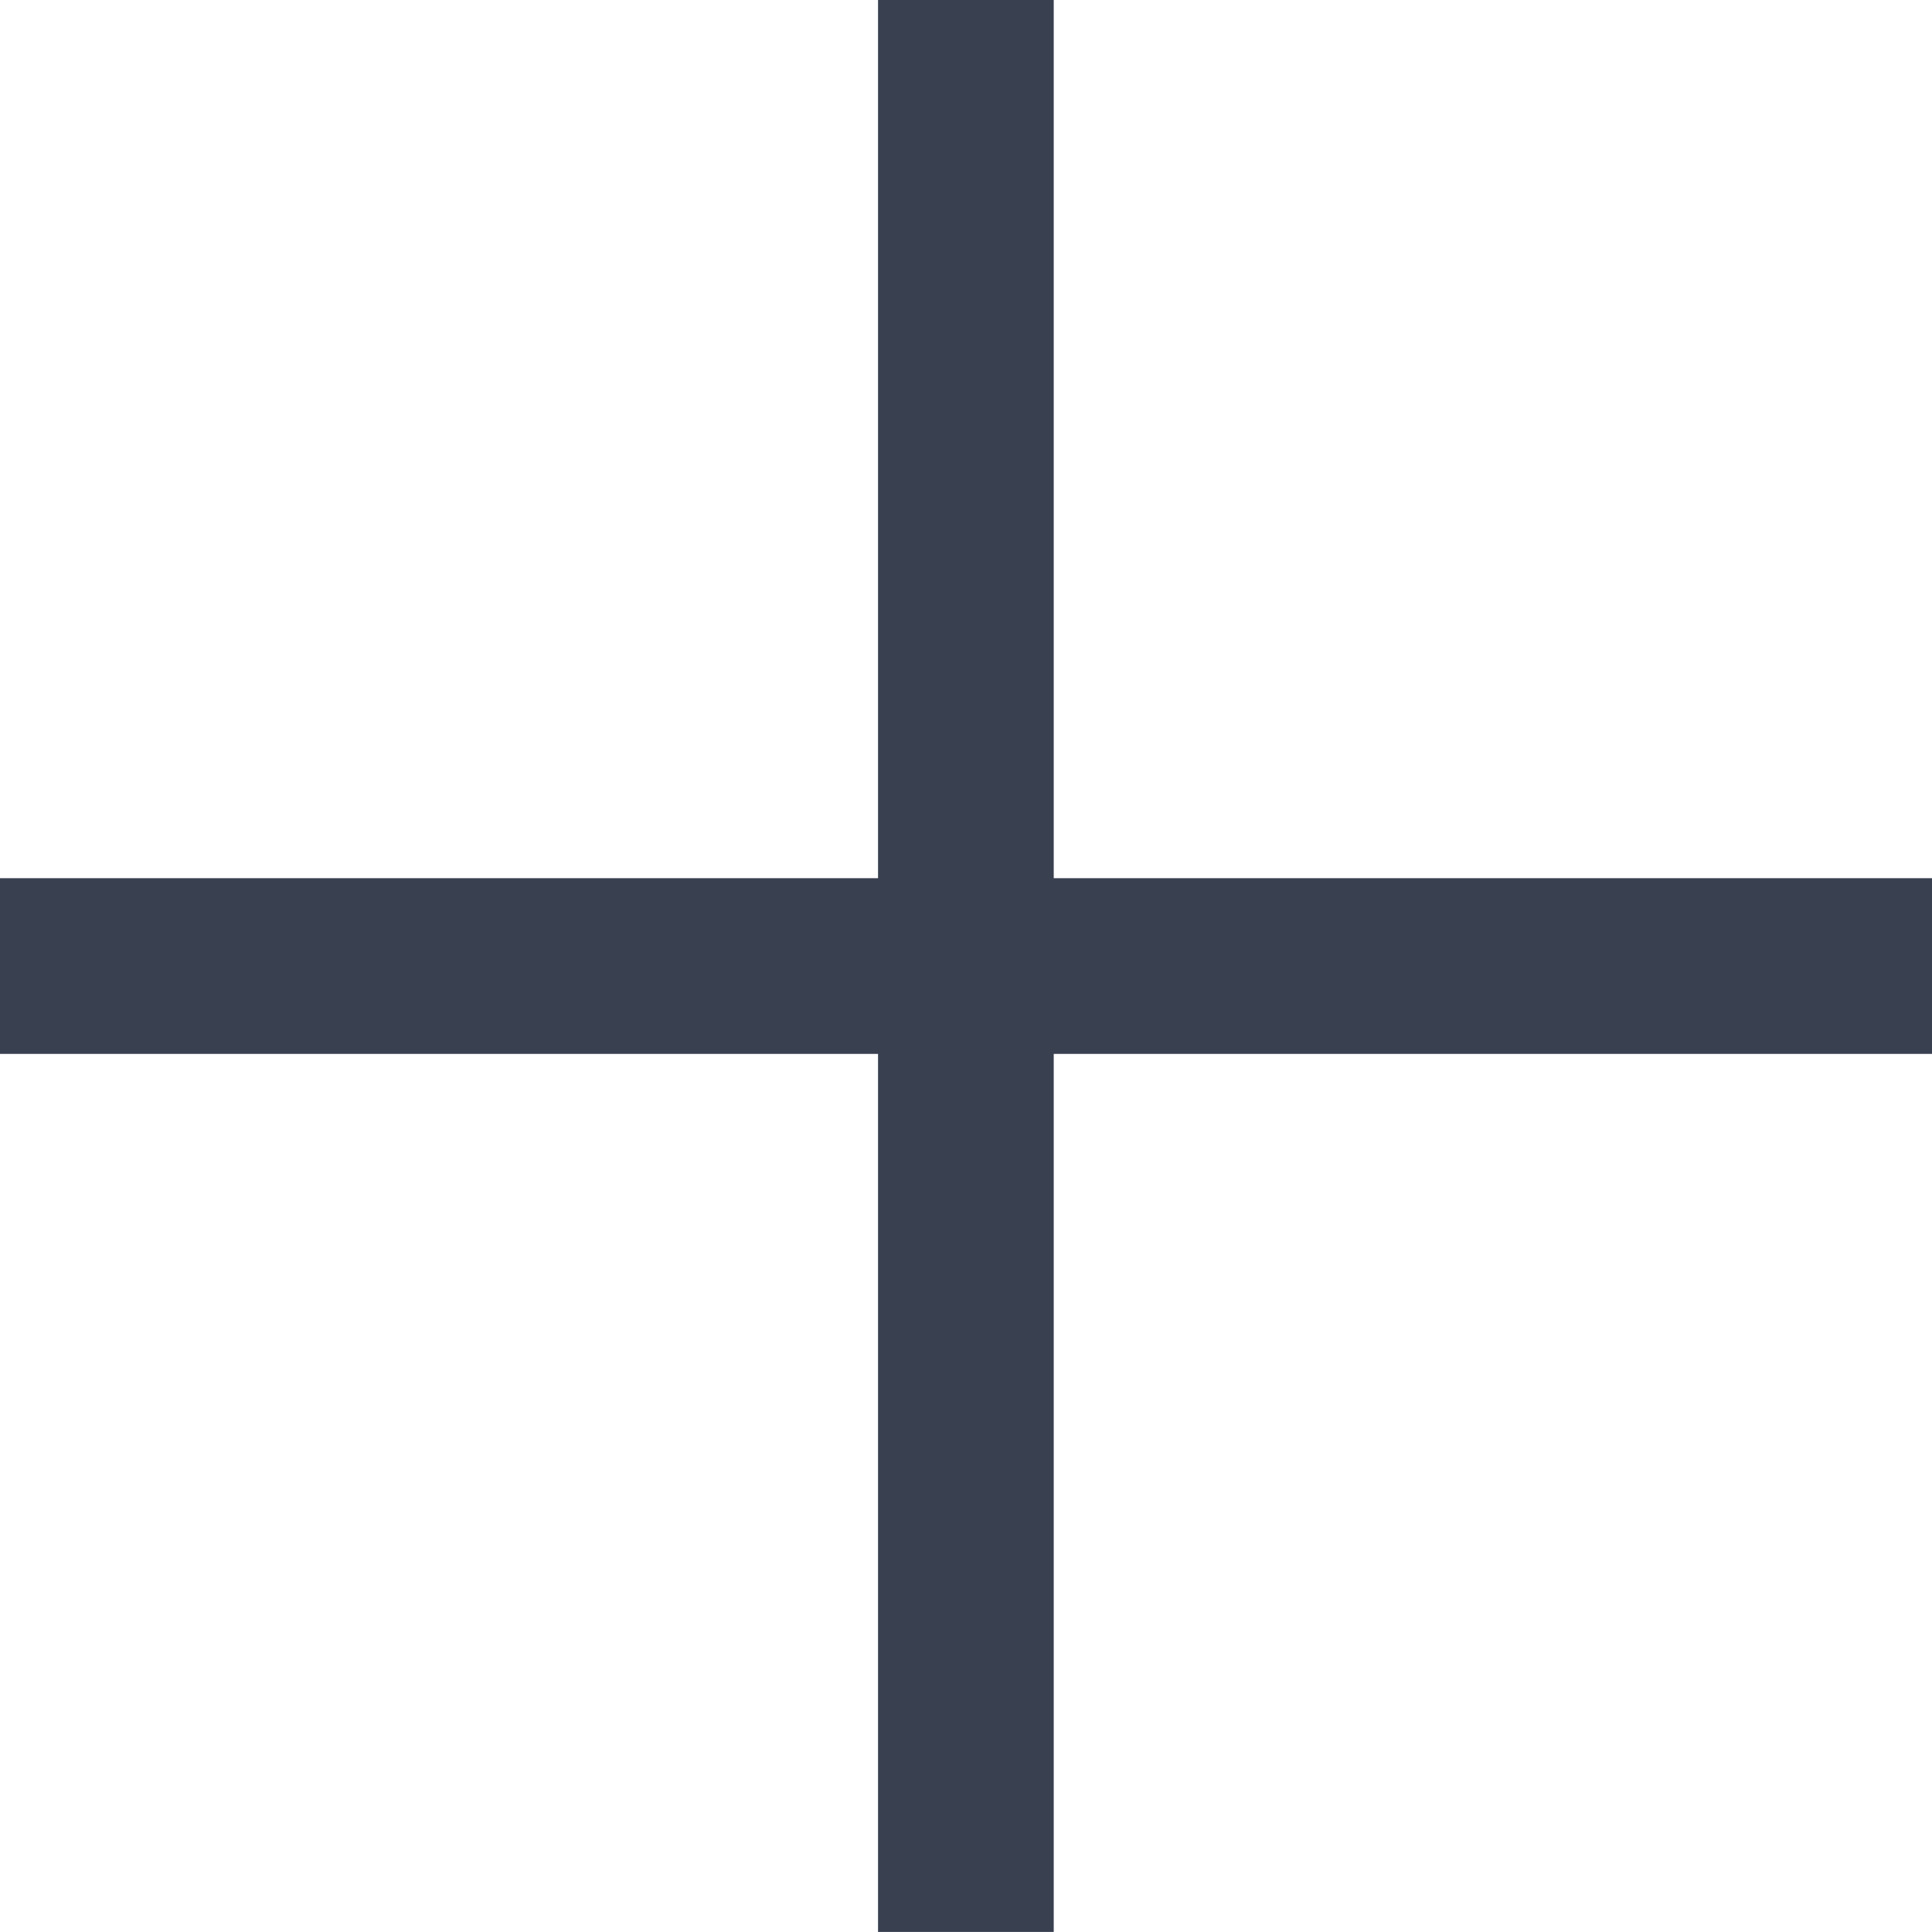
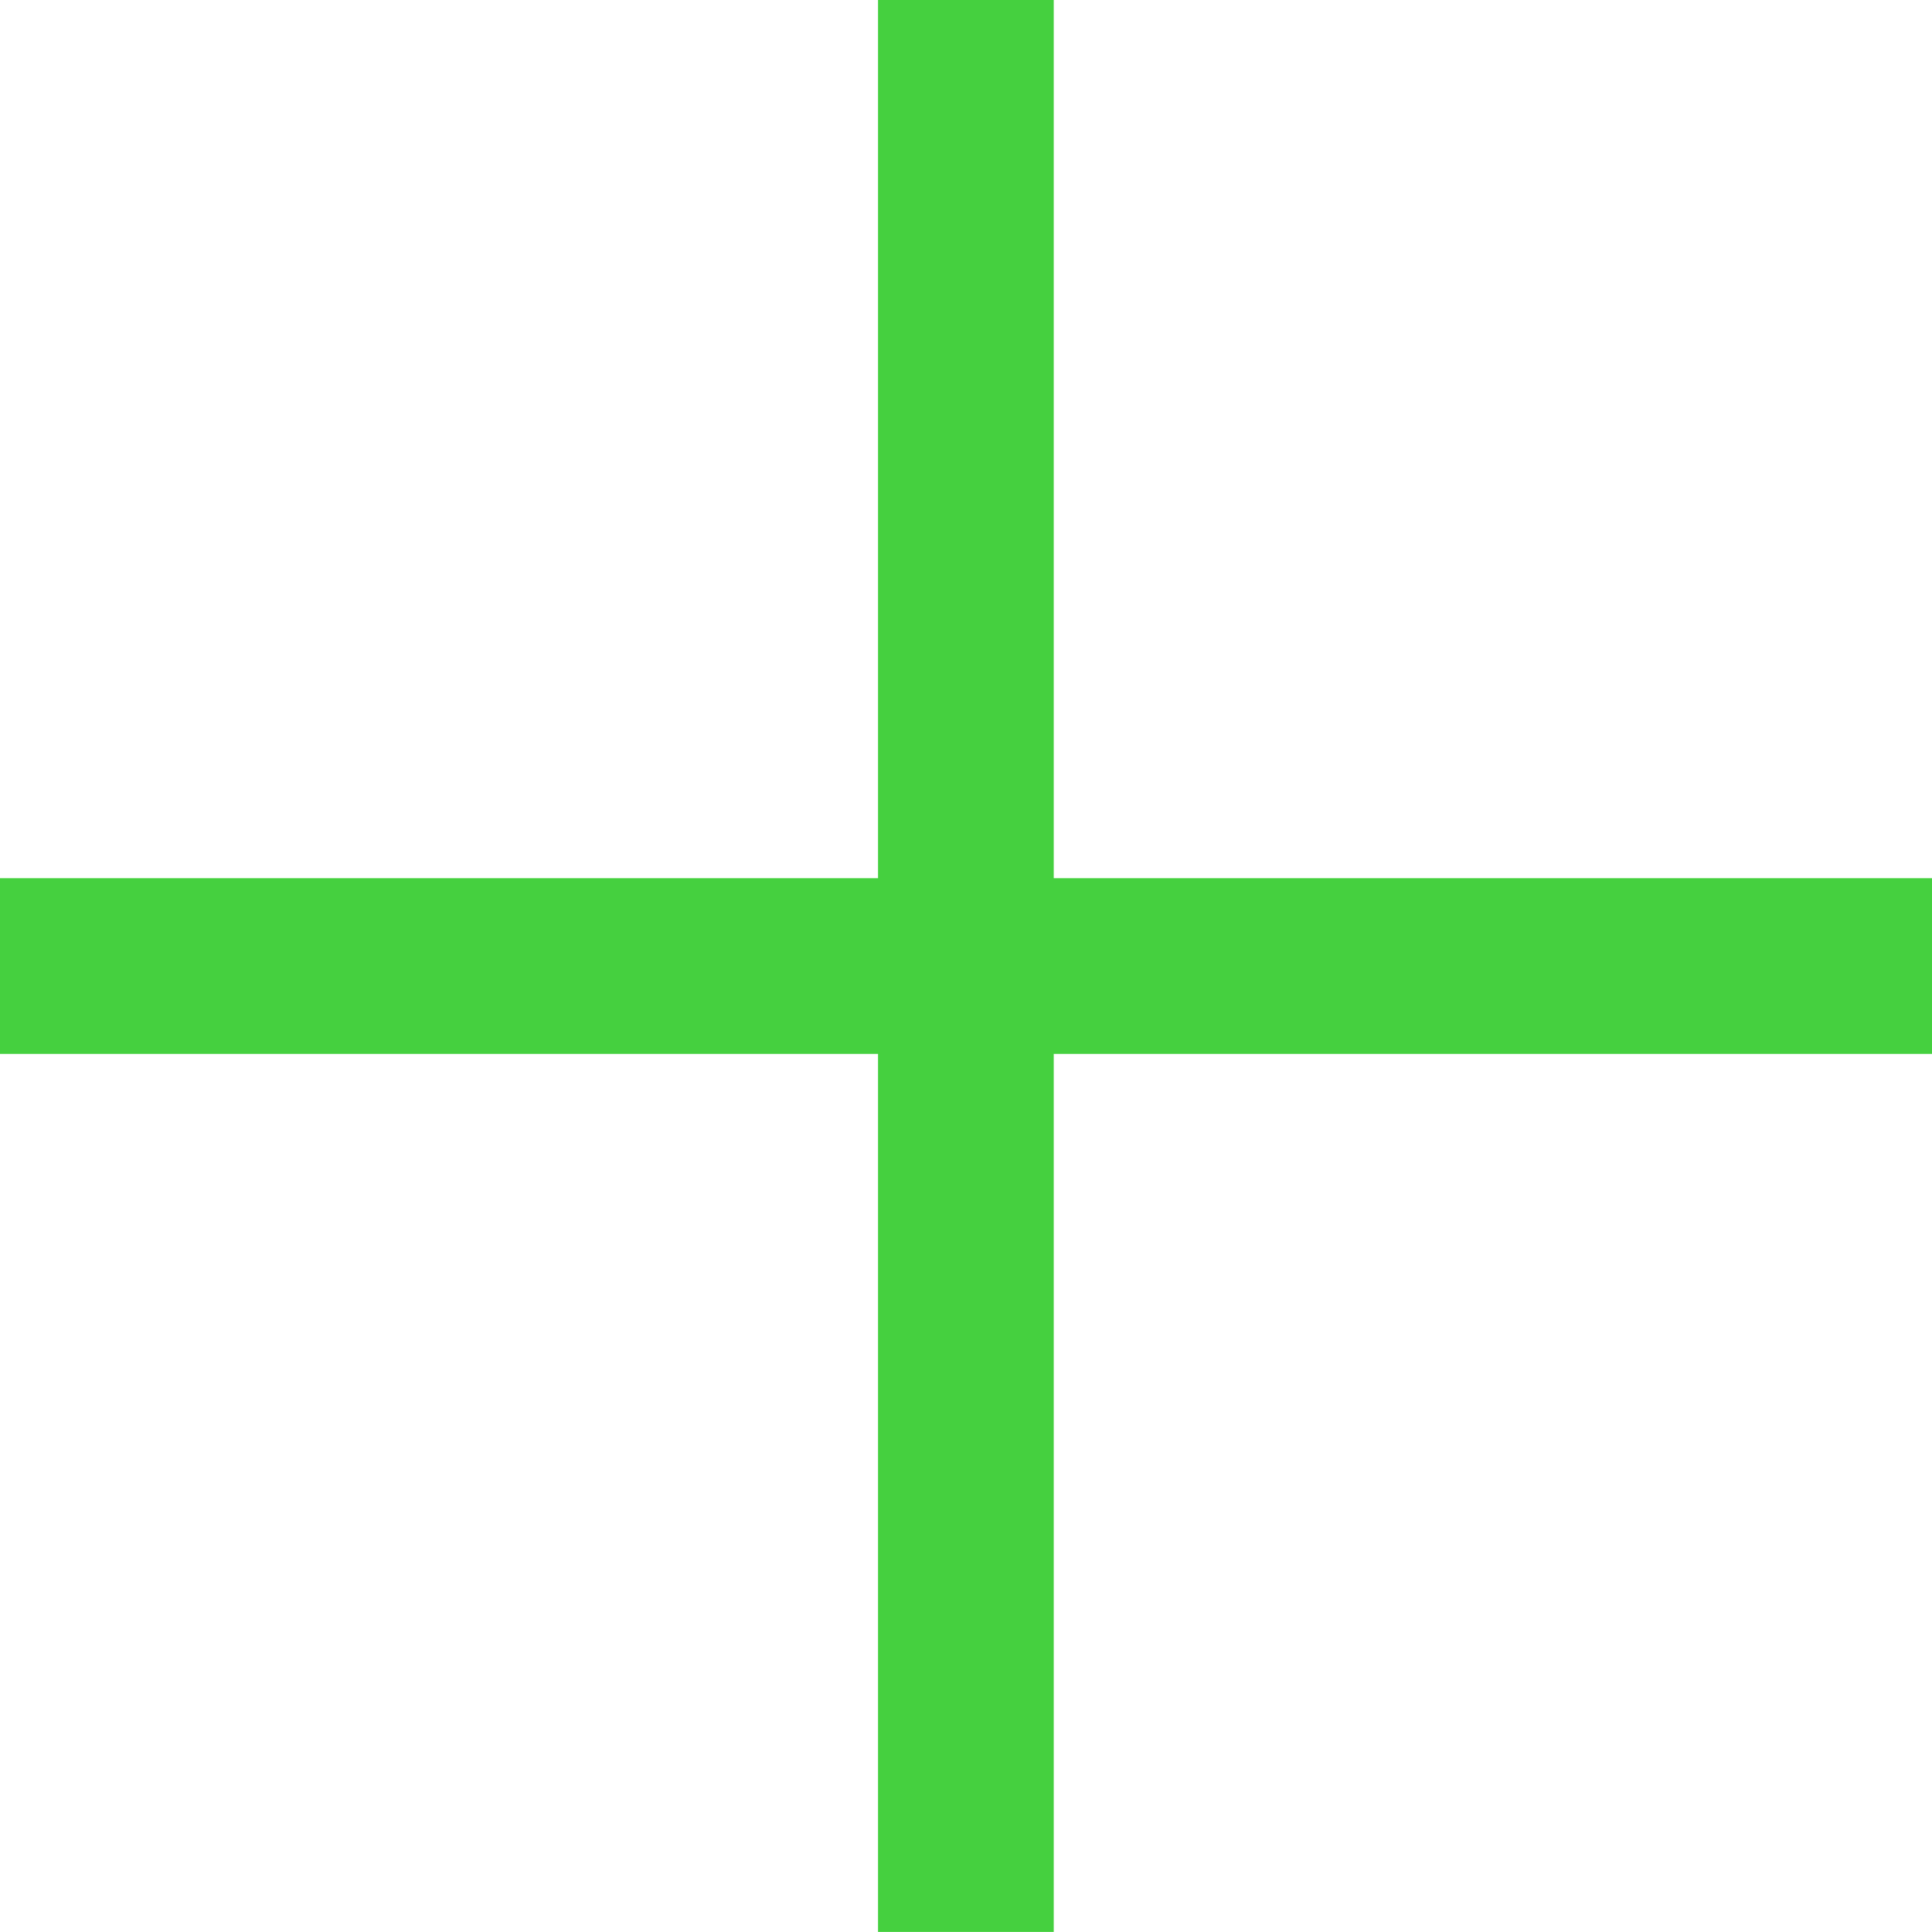
<svg xmlns="http://www.w3.org/2000/svg" width="32" height="32" viewBox="0 0 8.467 8.467" version="1.1" id="svg8">
  <defs id="defs2" />
  <g id="layer1" transform="translate(0,-288.5333)">
-     <rect style="fill:#394050;fill-opacity:1;stroke:none;stroke-width:0.577;stroke-miterlimit:4;stroke-dasharray:none;stroke-opacity:1" id="rect4141" width="8.467" height="0.77" x="0" y="292.382" />
-     <rect style="fill:#394050;fill-opacity:1;stroke:none;stroke-width:0.577;stroke-miterlimit:4;stroke-dasharray:none;stroke-opacity:1" id="rect4143" width="0.77" height="8.467" x="3.848" y="288.533" />
+     <rect style="fill:#45D03F;fill-opacity:1;stroke:none;stroke-width:0.577;stroke-miterlimit:4;stroke-dasharray:none;stroke-opacity:1" id="rect4141" width="8.467" height="0.77" x="0" y="292.382" />
+     <rect style="fill:#45D03F;fill-opacity:1;stroke:none;stroke-width:0.577;stroke-miterlimit:4;stroke-dasharray:none;stroke-opacity:1" id="rect4143" width="0.77" height="8.467" x="3.848" y="288.533" />
  </g>
</svg>
